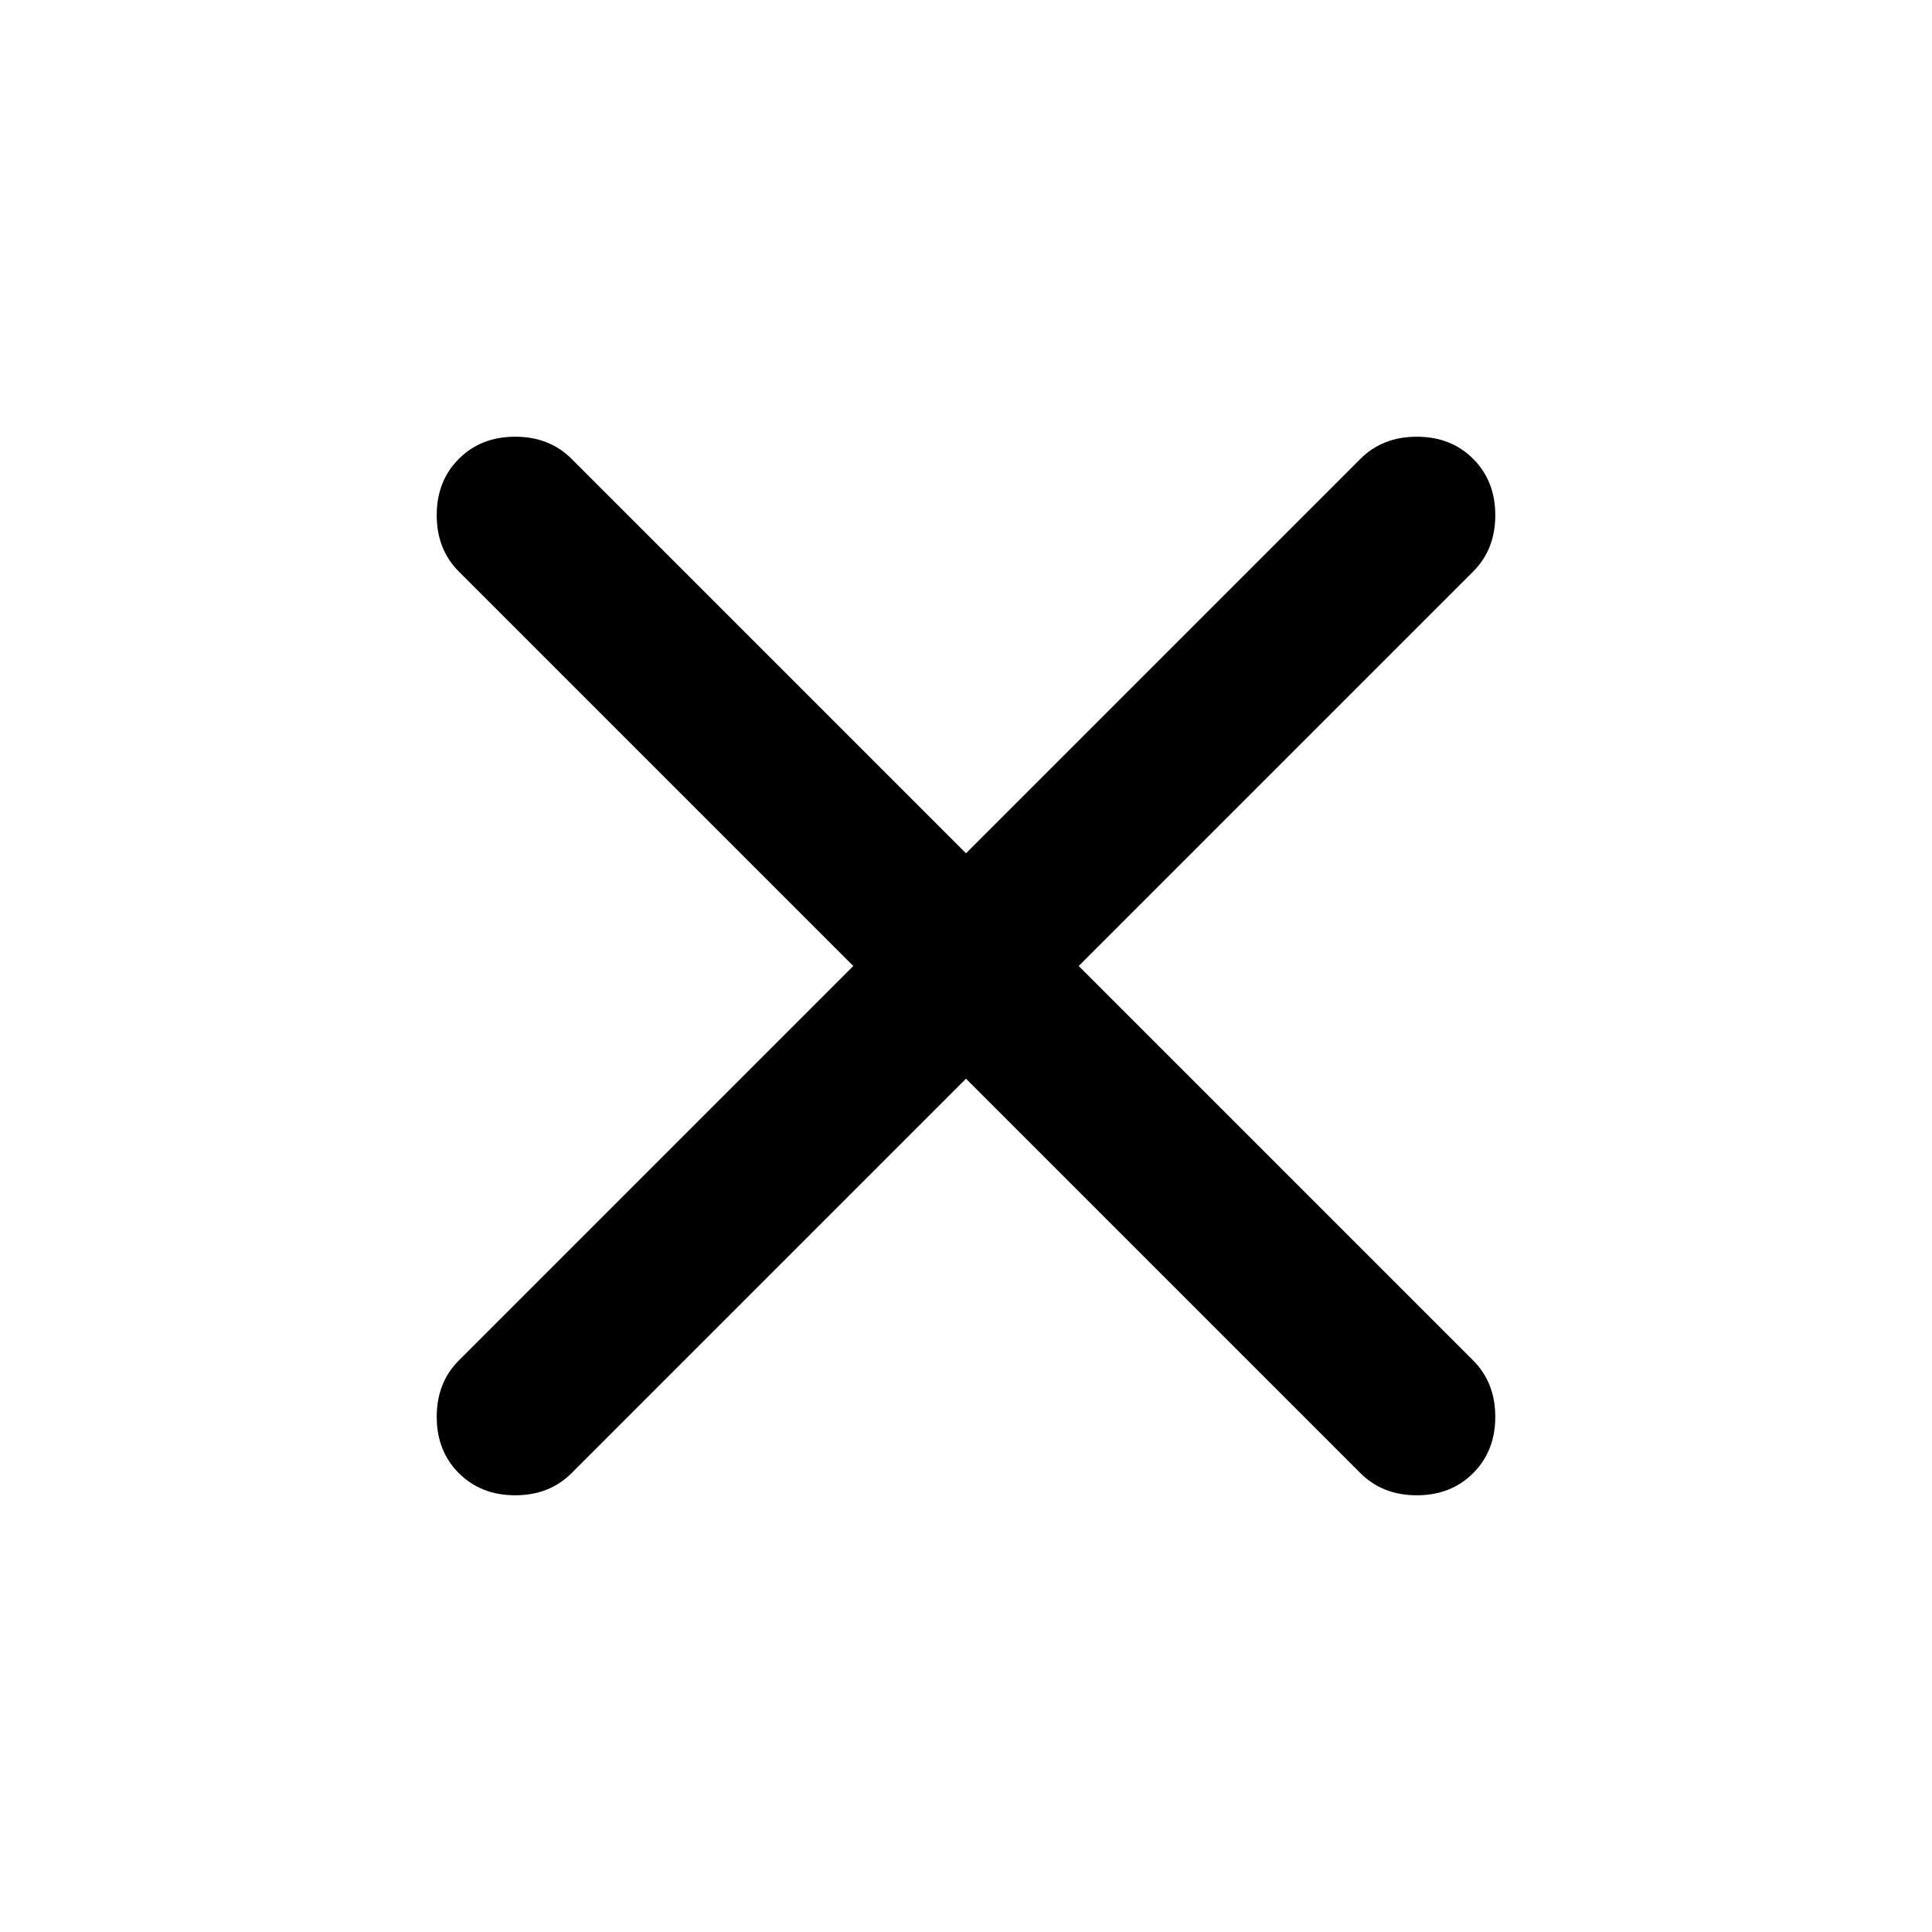
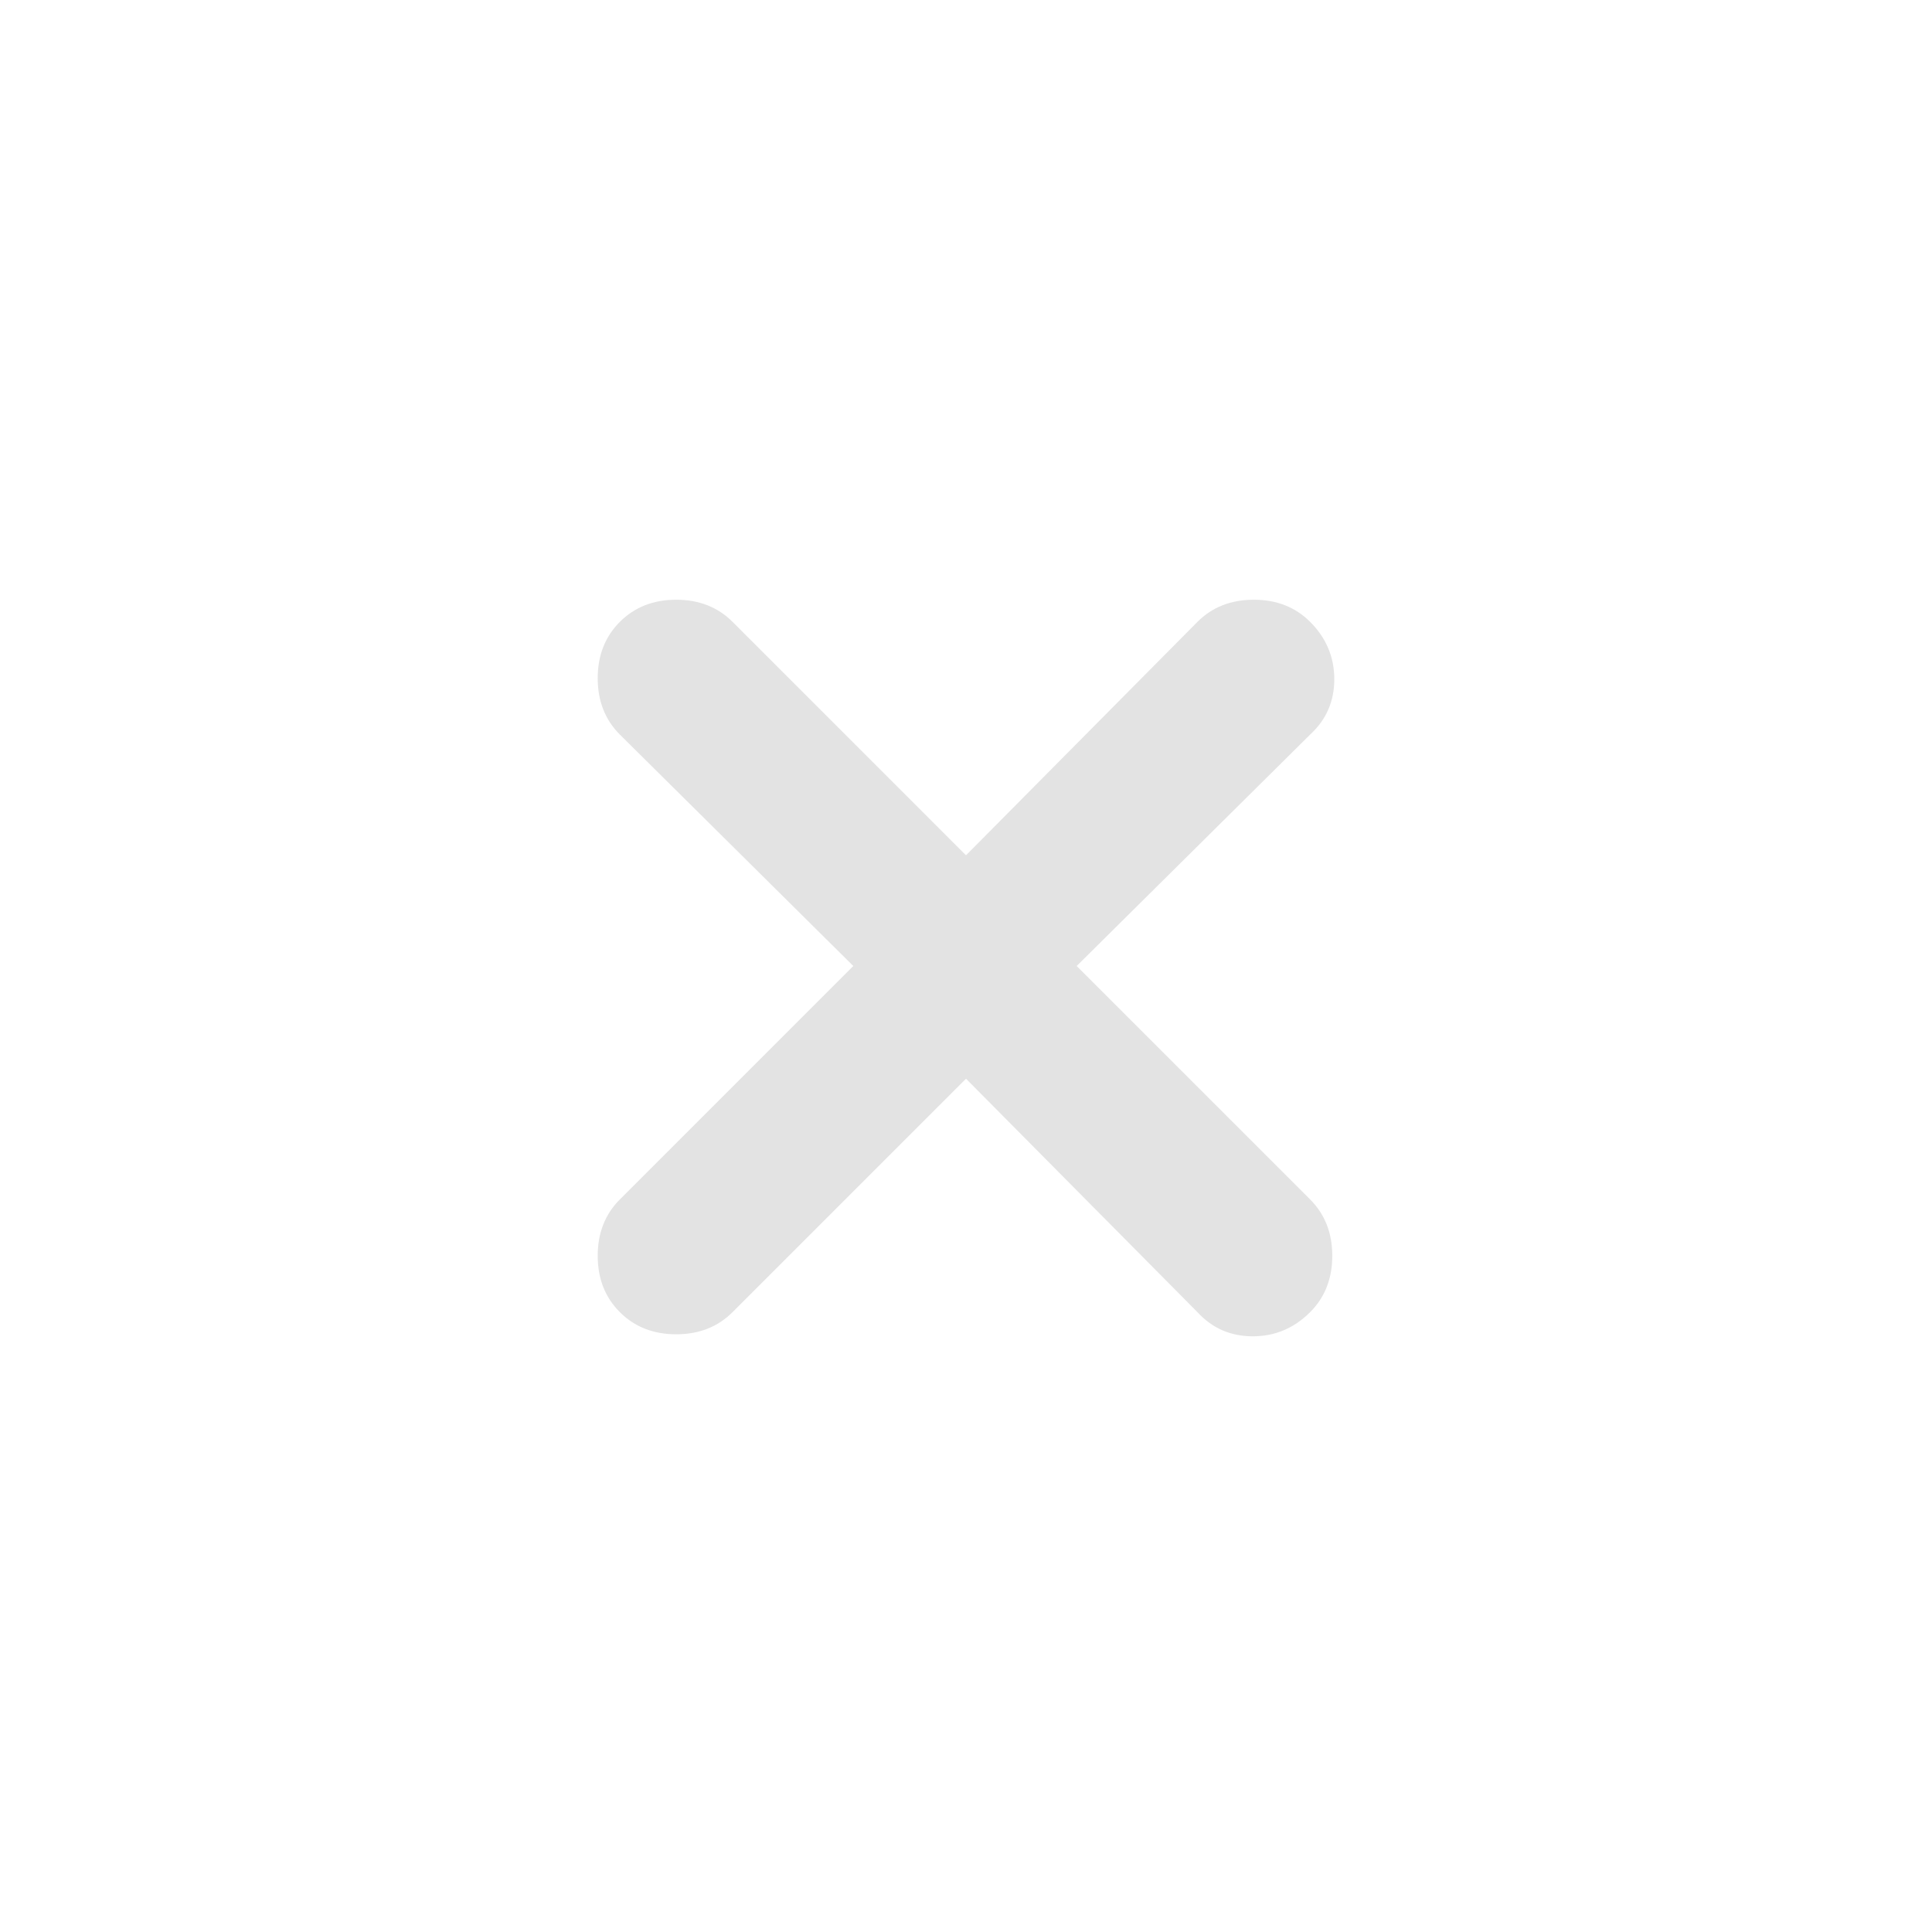
- <svg xmlns="http://www.w3.org/2000/svg" height="24" viewBox="0 -960 960 960" width="24">
-   <path d="M480-424 284-228q-11 11-28 11t-28-11q-11-11-11-28t11-28l196-196-196-196q-11-11-11-28t11-28q11-11 28-11t28 11l196 196 196-196q11-11 28-11t28 11q11 11 11 28t-11 28L536-480l196 196q11 11 11 28t-11 28q-11 11-28 11t-28-11L480-424Z" />
+ <svg xmlns="http://www.w3.org/2000/svg" height="24px" viewBox="0 -960 960 960" width="24px" fill="#e3e3e3">
+   <path d="M480-424 364-308q-11 11-28 11t-28-11q-11-11-11-28t11-28l116-116-116-115q-11-11-11-28t11-28q11-11 28-11t28 11l116 116 115-116q11-11 28-11t28 11q12 12 12 28.5T651-595L535-480l116 116q11 11 11 28t-11 28q-12 12-28.5 12T595-308L480-424Z" />
</svg>
